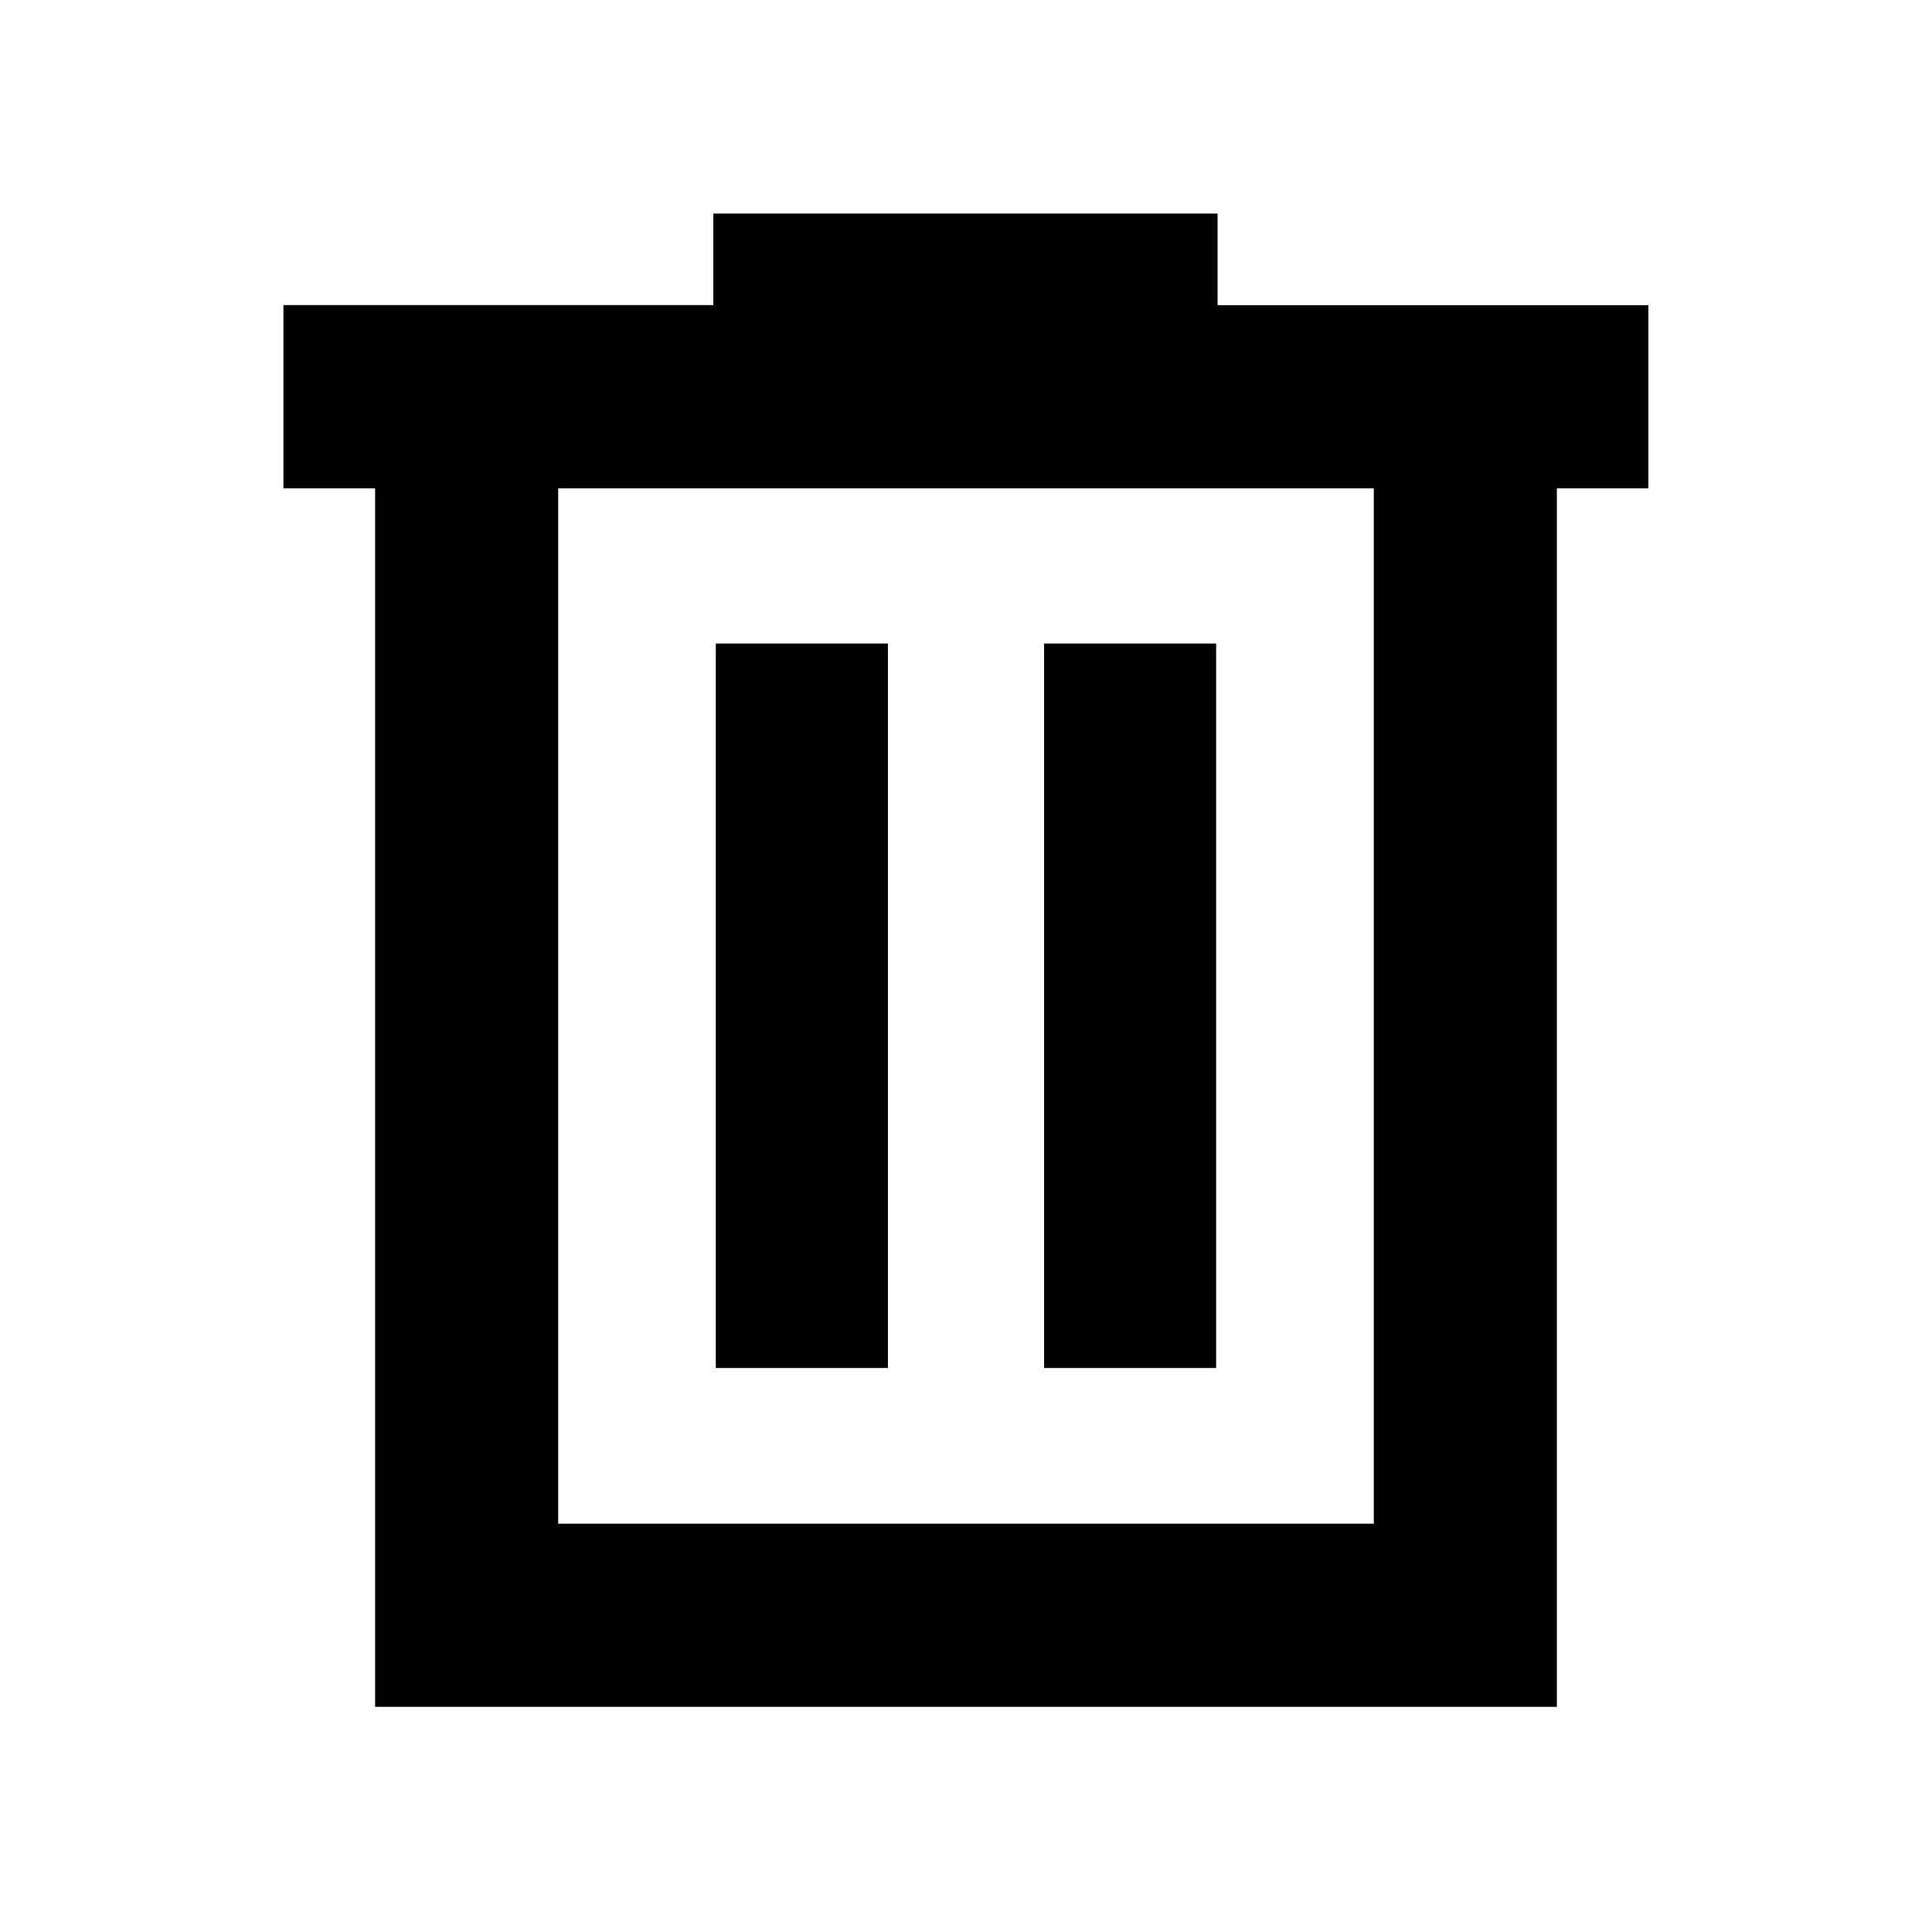
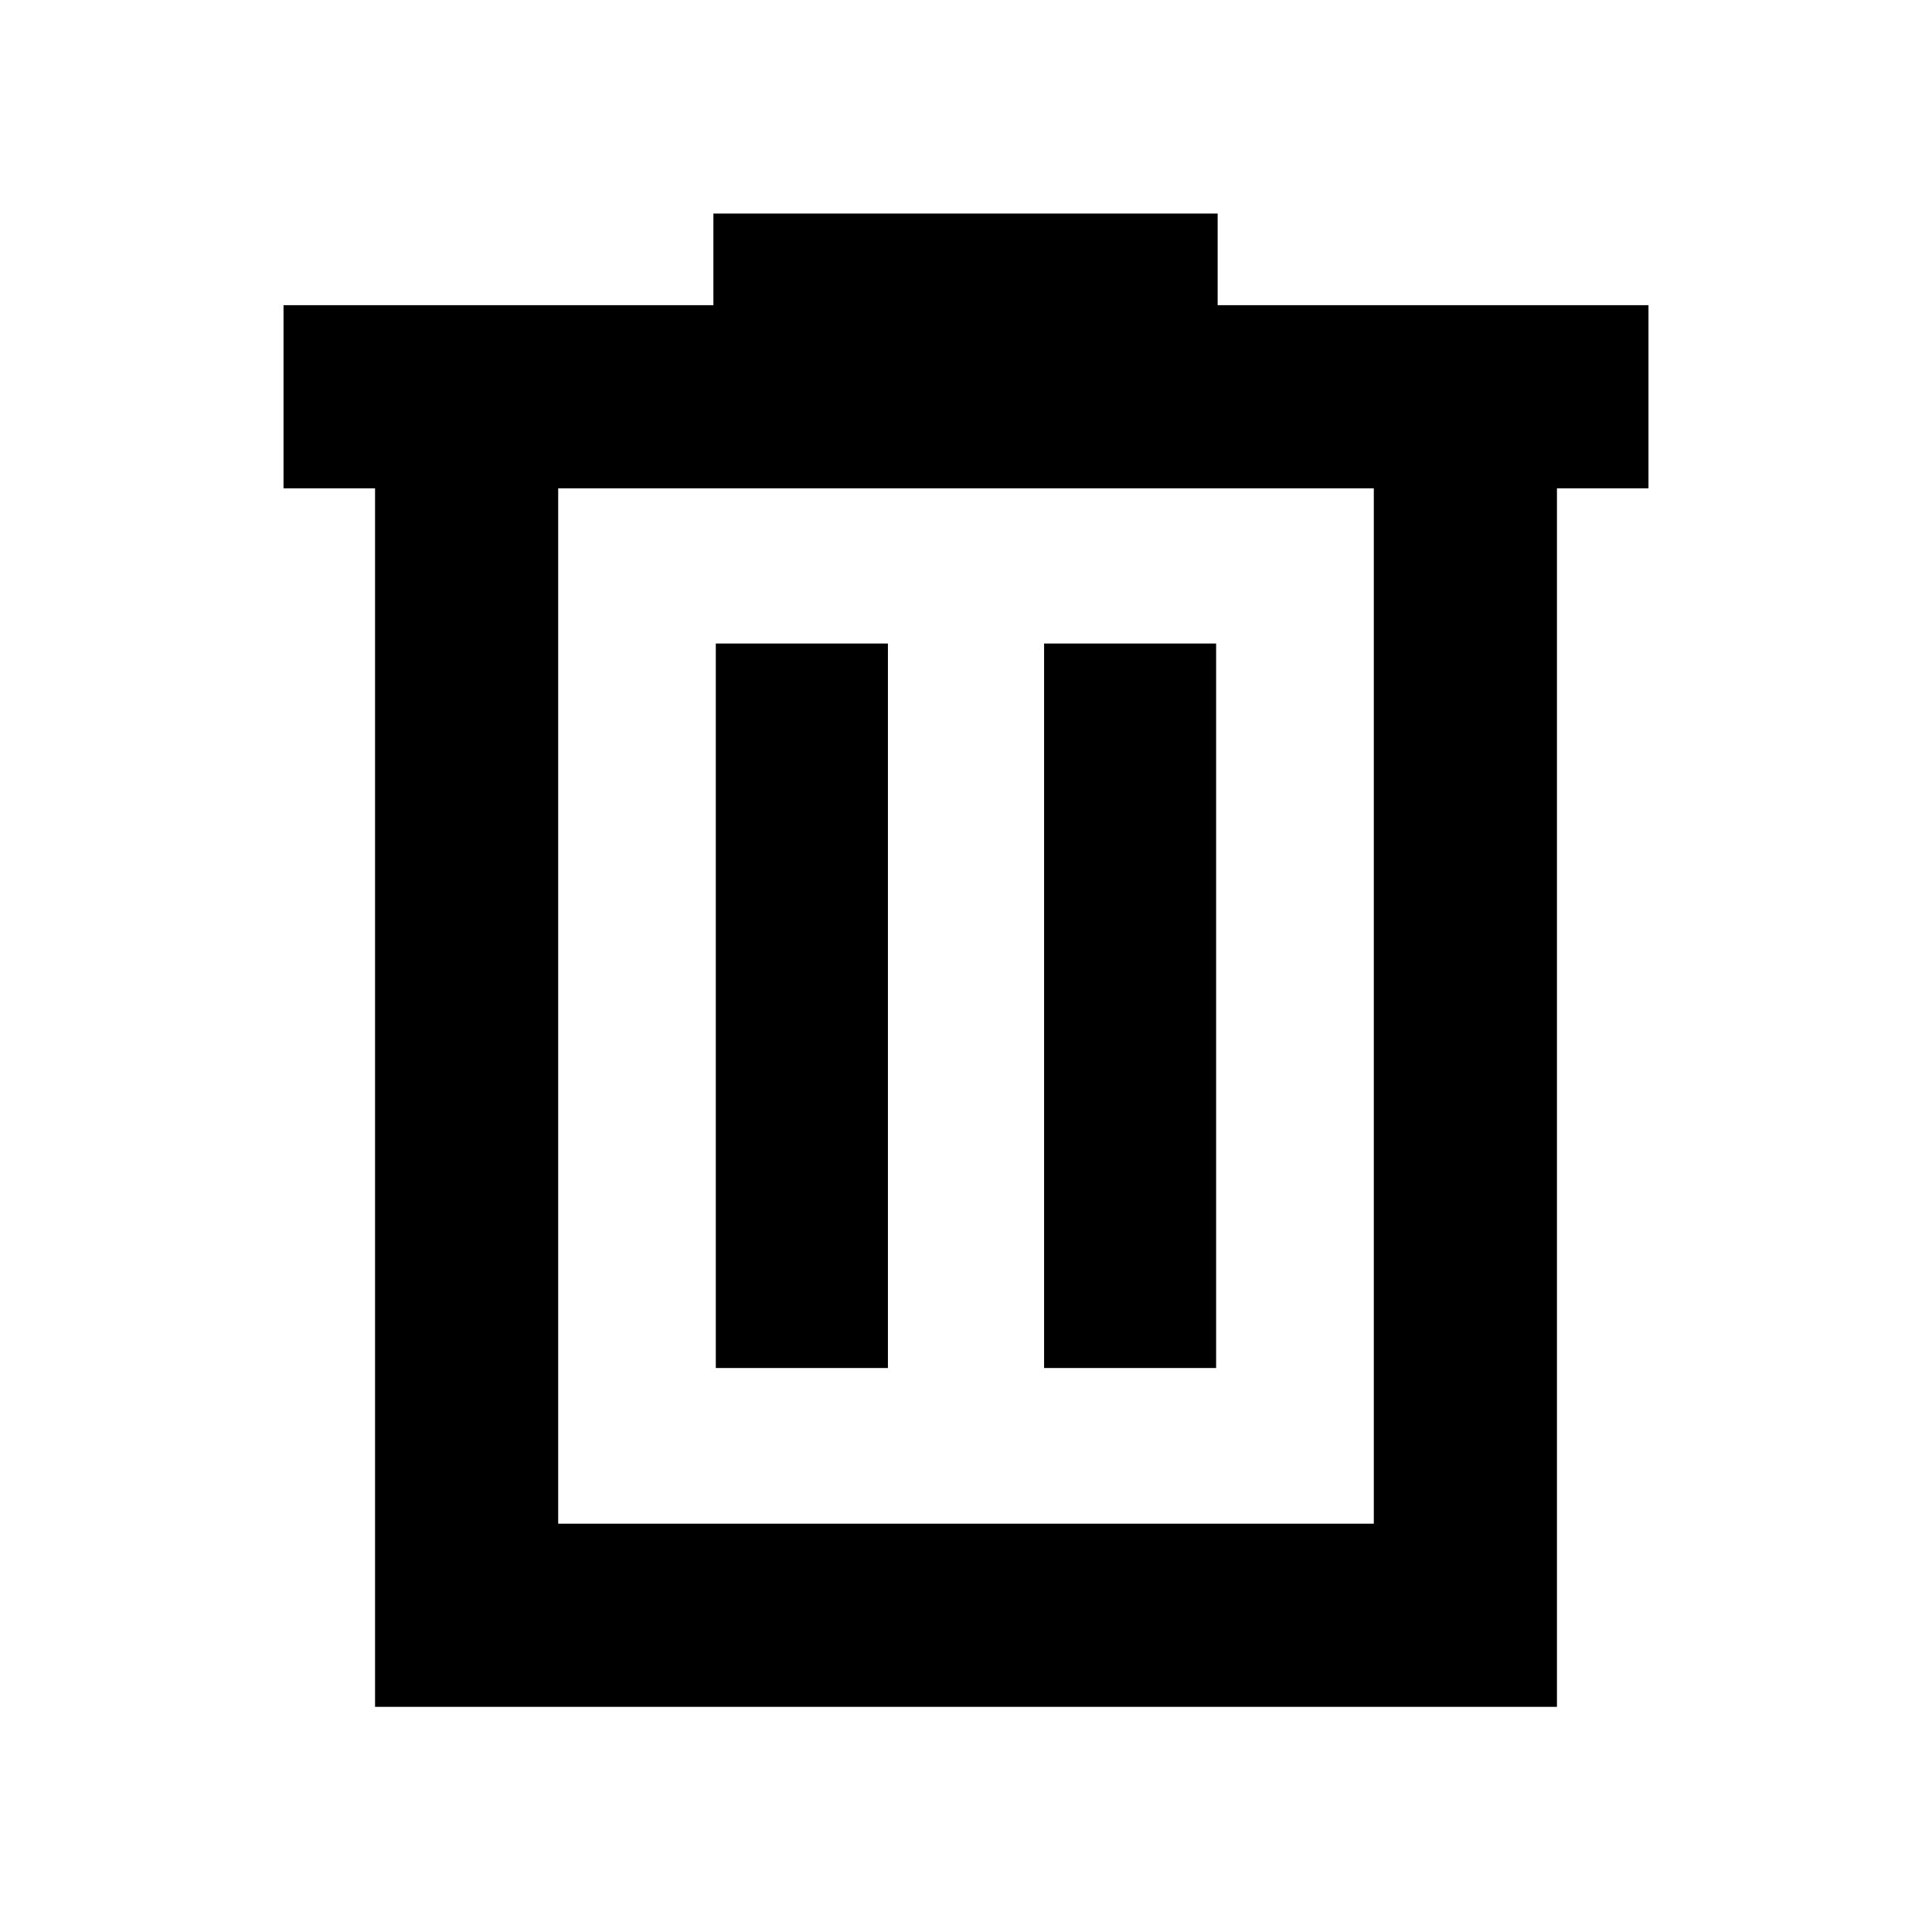
- <svg xmlns="http://www.w3.org/2000/svg" fill="none" viewBox="0 0 24 24">
-   <mask id="a" width="24" height="24" x="0" y="0" maskUnits="userSpaceOnUse" style="mask-type:alpha">
-     <path fill="currentColor" d="M0 0H24V24H0z" />
+ <svg xmlns="http://www.w3.org/2000/svg" width="24" height="24" viewBox="0 0 24 24" fill="none">
+   <mask id="mask0_1733_151" style="mask-type:alpha" maskUnits="userSpaceOnUse" x="0" y="0" width="24" height="24">
+     <rect width="24" height="24" fill="currentColor" />
  </mask>
-   <g mask="url(#a)">
-     <path fill="currentColor" d="M4.66 21.203V6.066H3.521V3.79h5.34V2.653h6.264v1.138h5.352v2.275h-1.137v15.137H4.659zm2.274-2.275h10.132V6.066H6.934v12.862zm1.958-1.934h2.138v-9H8.892v9zm4.078 0h2.137v-9H12.97v9z" />
+   <g mask="url(#mask0_1733_151)">
+     <path d="M4.659 21.203V6.066H3.522V3.791H8.862V2.653H15.126V3.791H20.478V6.066H19.341V21.203H4.659ZM6.934 18.928H17.066V6.066H6.934V18.928ZM8.892 16.994H11.03V7.994H8.892V16.994ZM12.97 16.994H15.107V7.994H12.97V16.994Z" fill="currentColor" />
  </g>
</svg>
